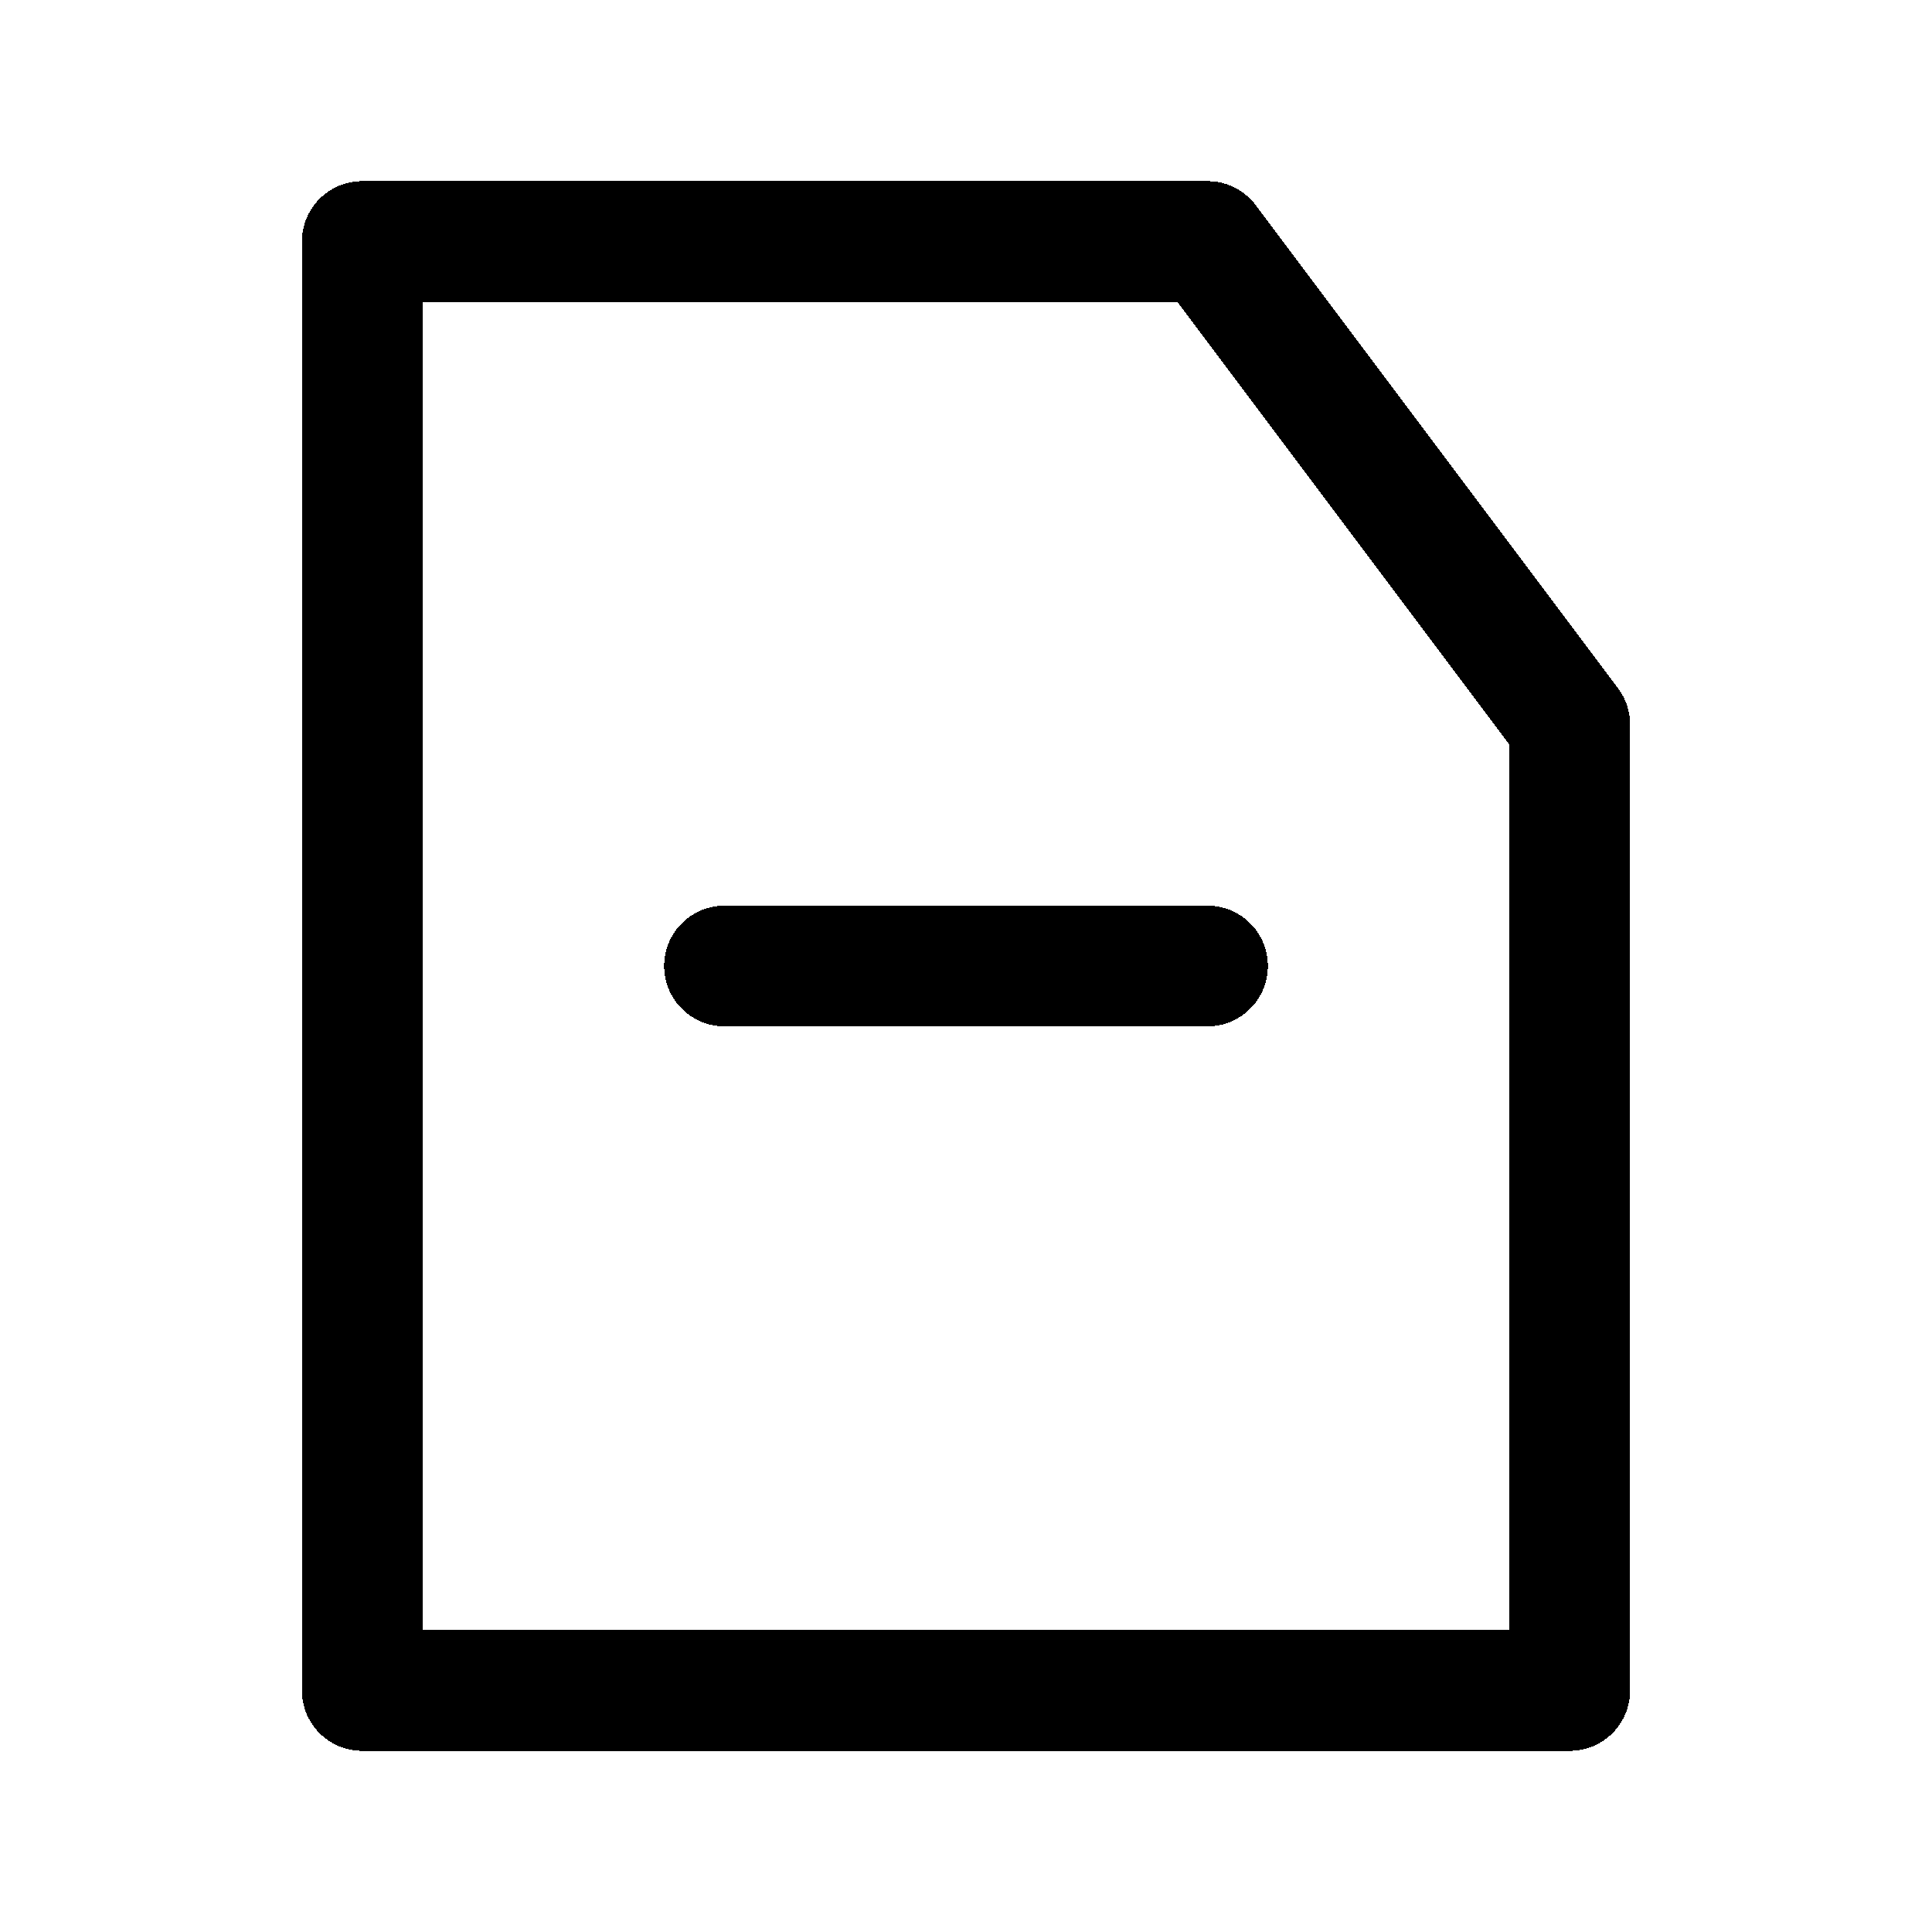
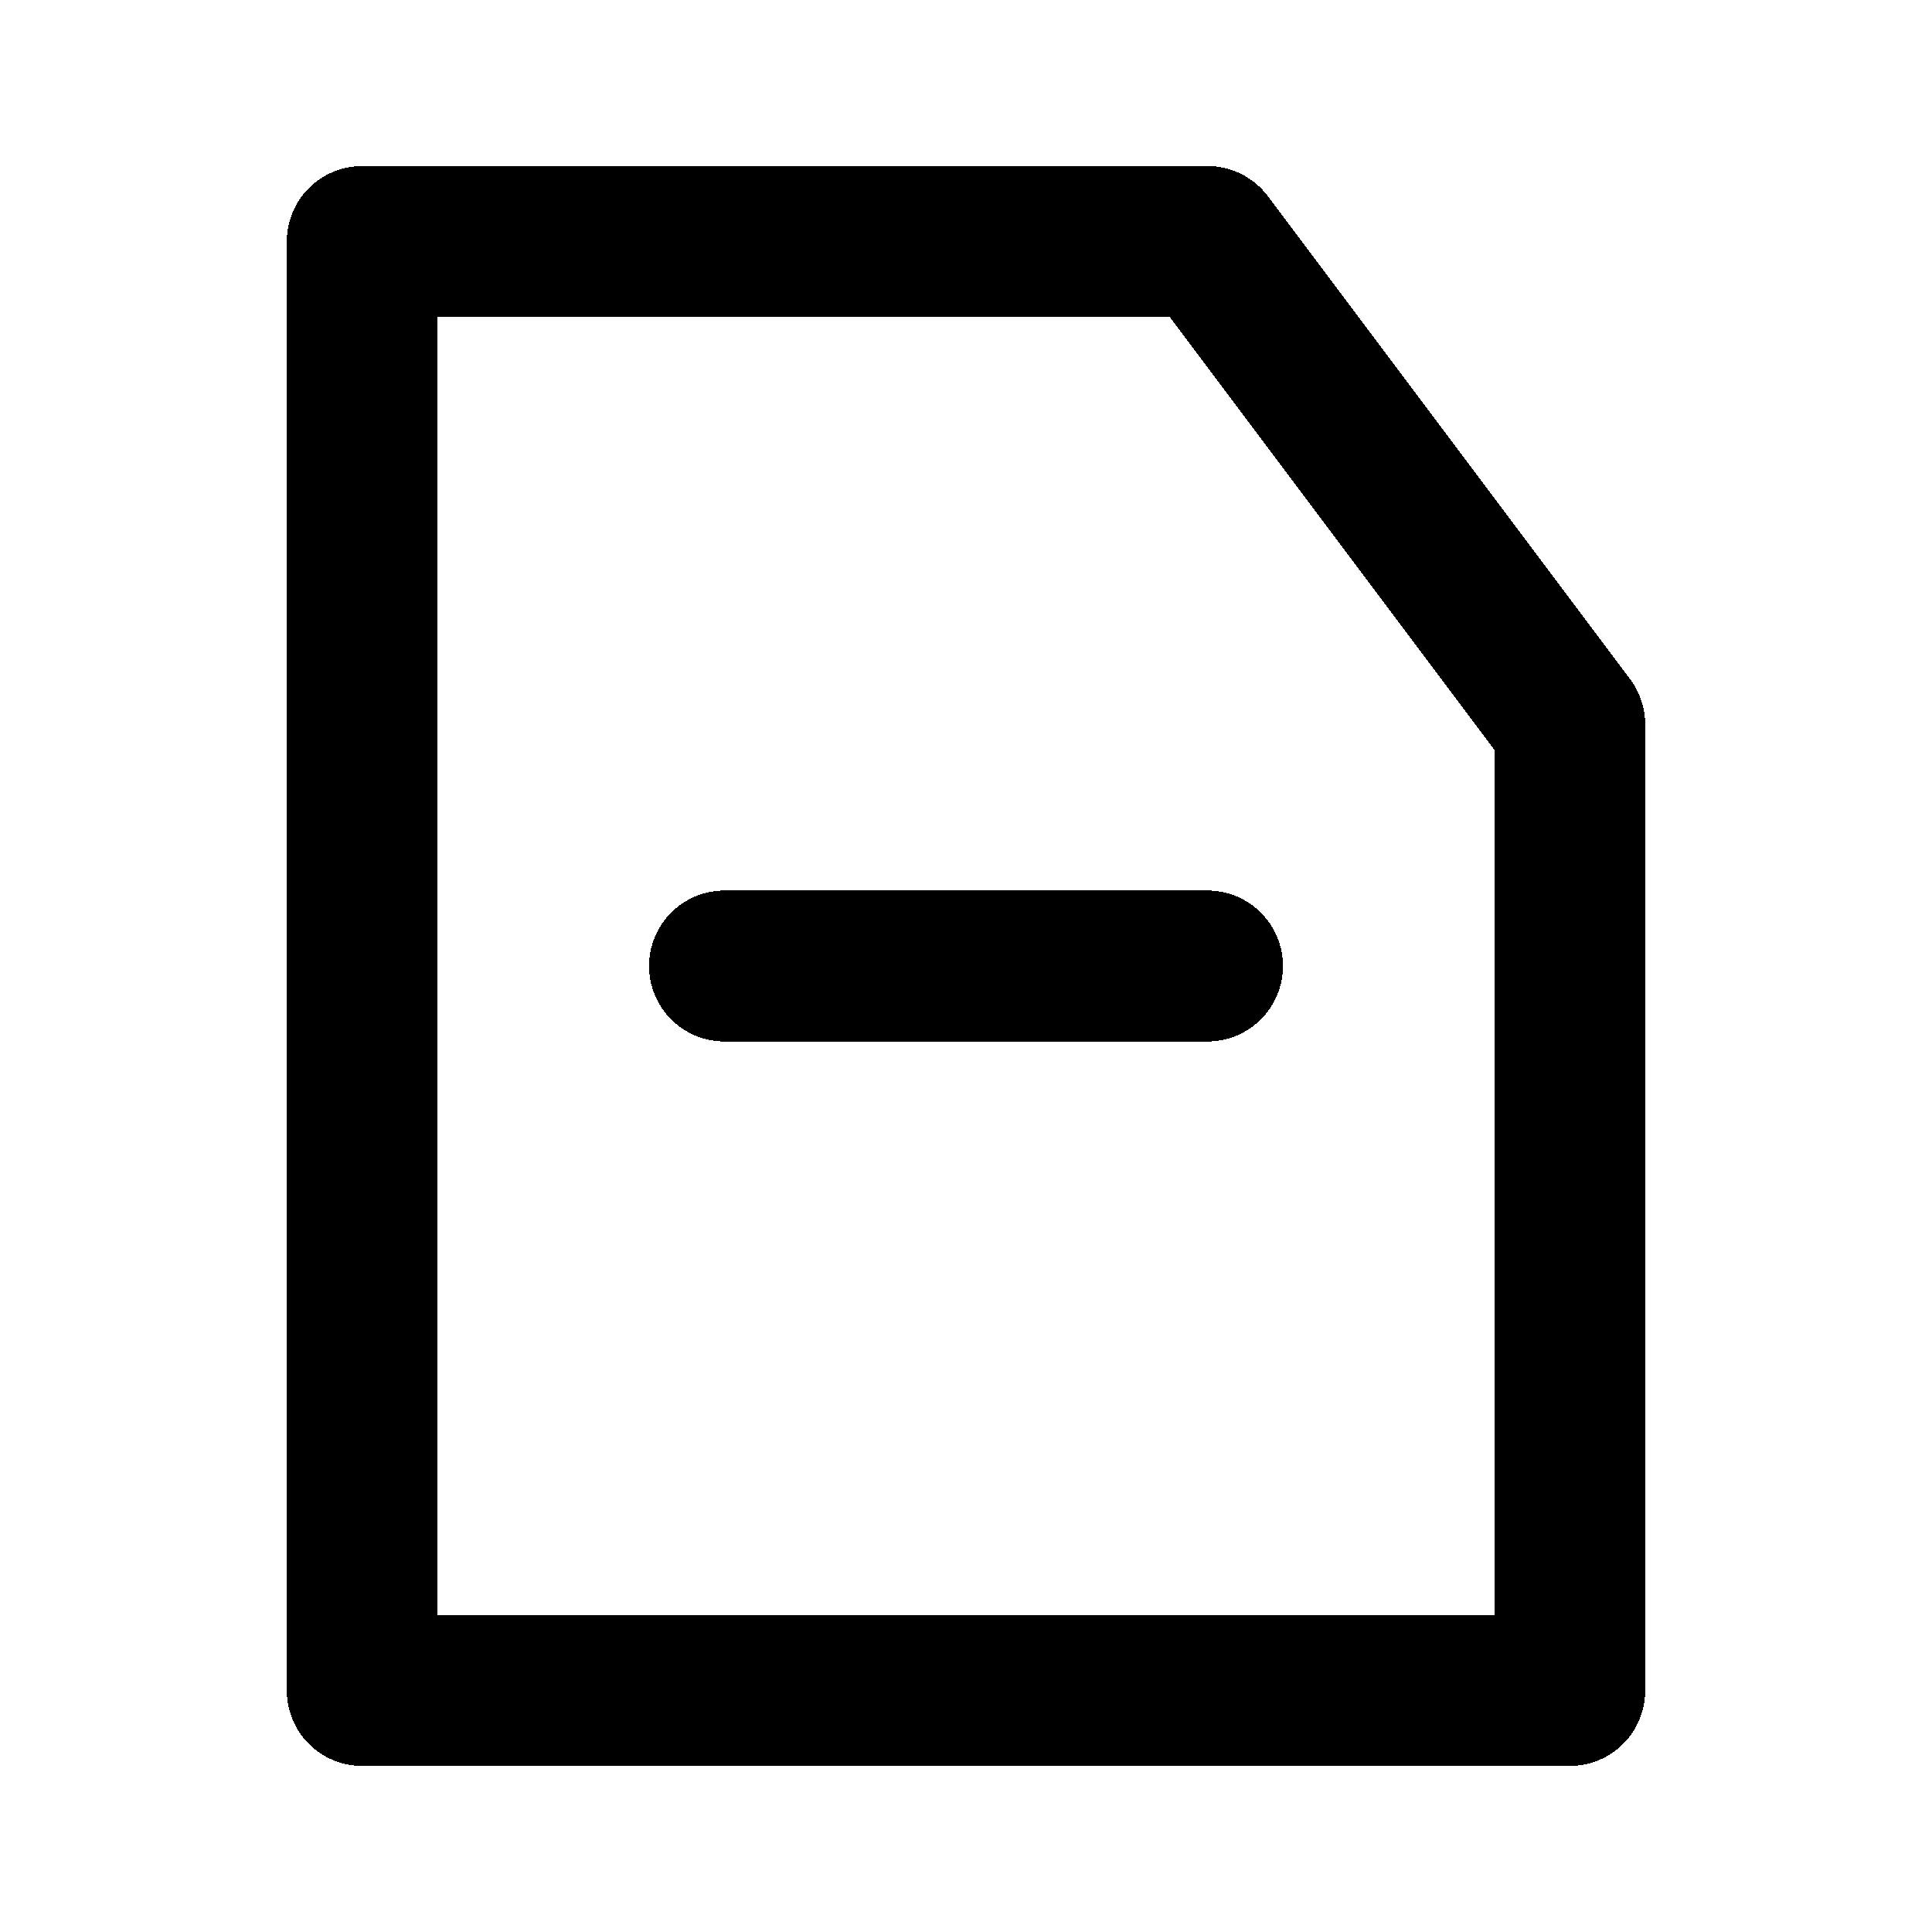
<svg xmlns="http://www.w3.org/2000/svg" id="svg4450" version="1.1" viewBox="0 0 64 64" height="64" width="64" shape-rendering="crispEdges">
  <defs id="defs4444" />
  <g id="layer1">
-     <path style="fill:none;stroke:#000000;stroke-width:4;stroke-linecap:round;stroke-linejoin:round;stroke-miterlimit:4;stroke-dasharray:none;stroke-opacity:1;fill-opacity:1" d="M 12,8 V 56 H 52 V 24 L 40,8 Z" id="path6456" />
-     <path style="fill:none;stroke:#000000;stroke-width:4;stroke-linecap:round;stroke-linejoin:round;stroke-miterlimit:4;stroke-dasharray:none;stroke-opacity:1" d="M 24,32 H 40" id="path5588" />
+     <path style="fill:none;stroke:#000000;stroke-width:5;stroke-linecap:round;stroke-linejoin:round;stroke-miterlimit:4;stroke-dasharray:none;stroke-opacity:1;fill-opacity:1" d="M 12,8 V 56 H 52 V 24 L 40,8 Z" id="path6456" />
+     <path style="fill:none;stroke:#000000;stroke-width:5;stroke-linecap:round;stroke-linejoin:round;stroke-miterlimit:4;stroke-dasharray:none;stroke-opacity:1" d="M 24,32 H 40" id="path5588" />
  </g>
</svg>
